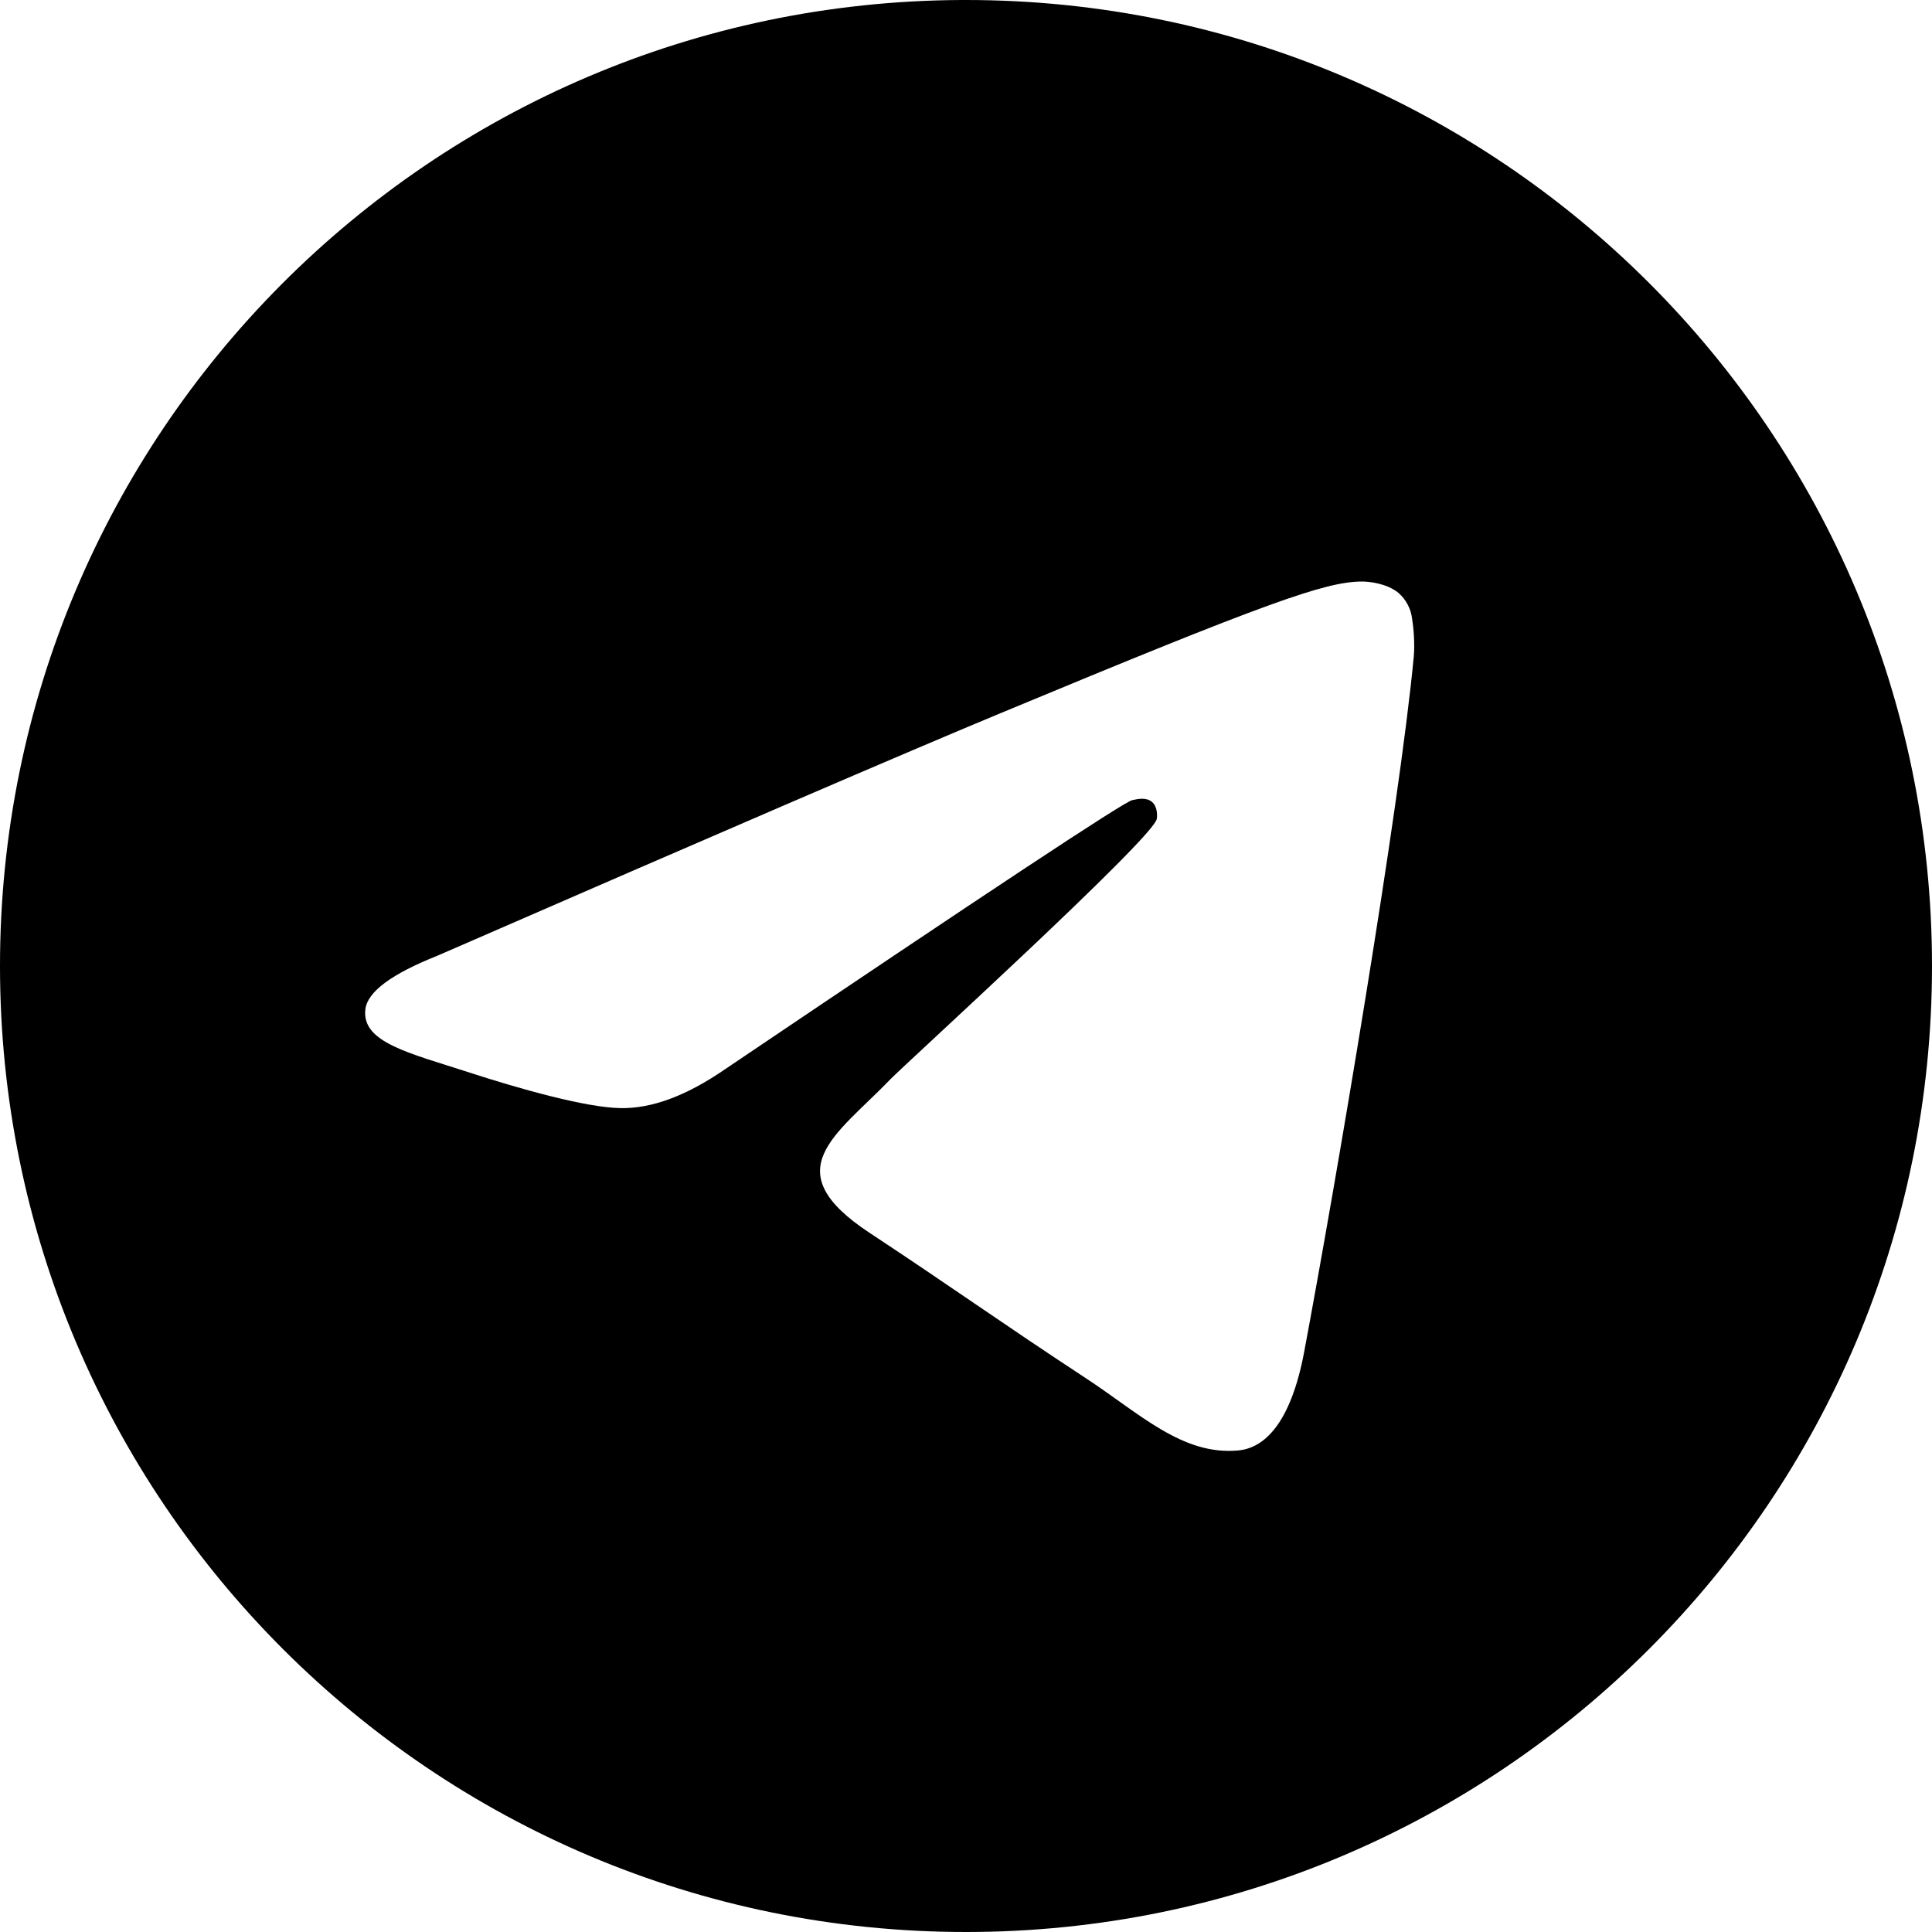
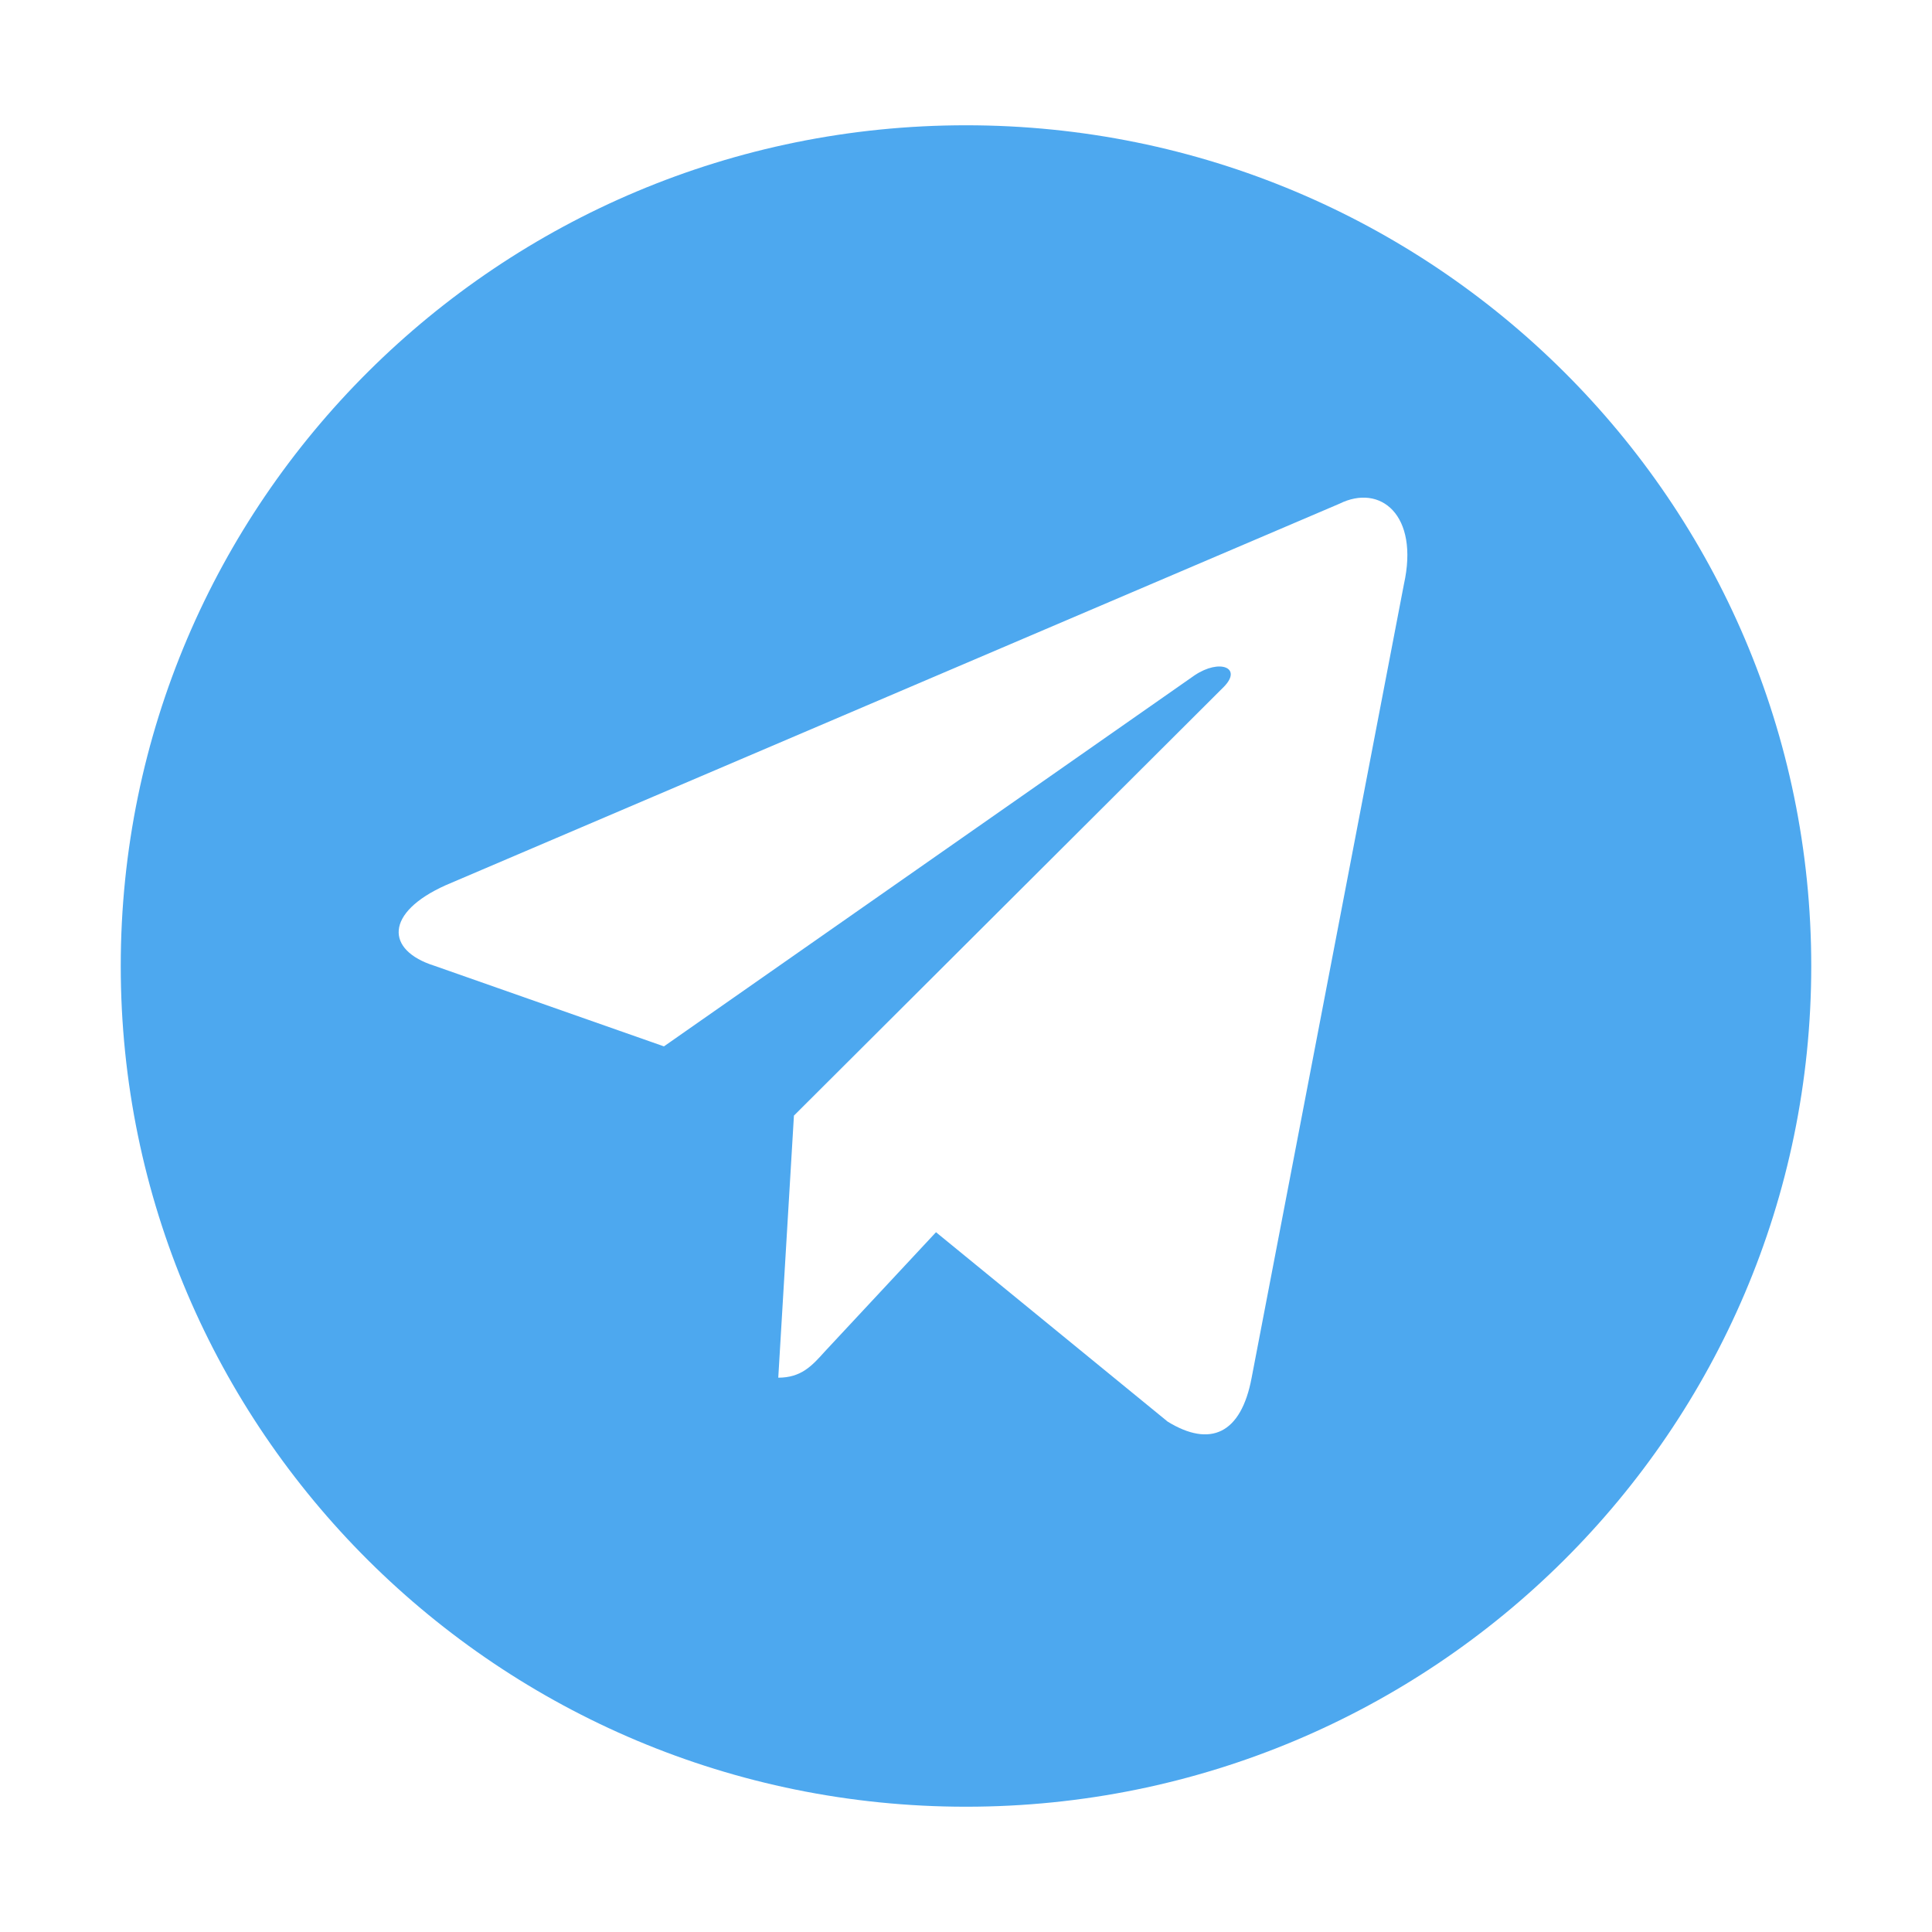
- <svg xmlns="http://www.w3.org/2000/svg" viewBox="0 0 24 24" fill="currentColor">
-   <path d="M11.944 0A12 12 0 0 0 0 12a12 12 0 0 0 12 12 12 12 0 0 0 12-12A12 12 0 0 0 12 0a12 12 0 0 0-.056 0zm4.962 7.224c.1-.002.321.023.465.14a.506.506 0 0 1 .171.325c.016.093.036.306.02.472-.18 1.898-.962 6.502-1.36 8.627-.168.9-.499 1.201-.82 1.23-.696.065-1.225-.46-1.9-.902-1.056-.693-1.653-1.124-2.678-1.8-1.185-.78-.417-1.21.258-1.91.177-.184 3.247-2.977 3.307-3.23.007-.032.014-.15-.056-.212s-.174-.041-.249-.024c-.106.024-1.793 1.14-5.061 3.345-.48.33-.913.49-1.302.48-.428-.008-1.252-.241-1.865-.44-.752-.245-1.349-.374-1.297-.789.027-.216.325-.437.893-.663 3.498-1.524 5.83-2.529 6.998-3.014 3.332-1.386 4.025-1.627 4.476-1.635z" />
+ <svg xmlns="http://www.w3.org/2000/svg" t="1774167350800" class="icon" viewBox="0 0 1024 1024" version="1.1" p-id="20056" width="512" height="512">
+   <path d="M512 66.4C264.6 66.4 64 265.9 64 512c0 246.1 200.6 445.6 448 445.6S960 758.1 960 512c0-246.1-200.6-445.6-448-445.6z m232.1 243.3l-80.7 420.5c-5.6 29.9-22 37.1-44.5 23.3L496.1 653.1l-59 63.3c-6.8 7.6-12.5 13.8-24.6 13.8l8.3-138.9 227.8-227.2c10.1-10.2-2.1-15.1-15.4-6.2L351.9 554.6l-121.6-42.7c-26.1-8.2-26.4-28.2 5.9-42.7L709.9 267c21.7-10.8 42.4 5.9 34.2 42.7z" fill="#4DA8EF" p-id="20057" />
</svg>
